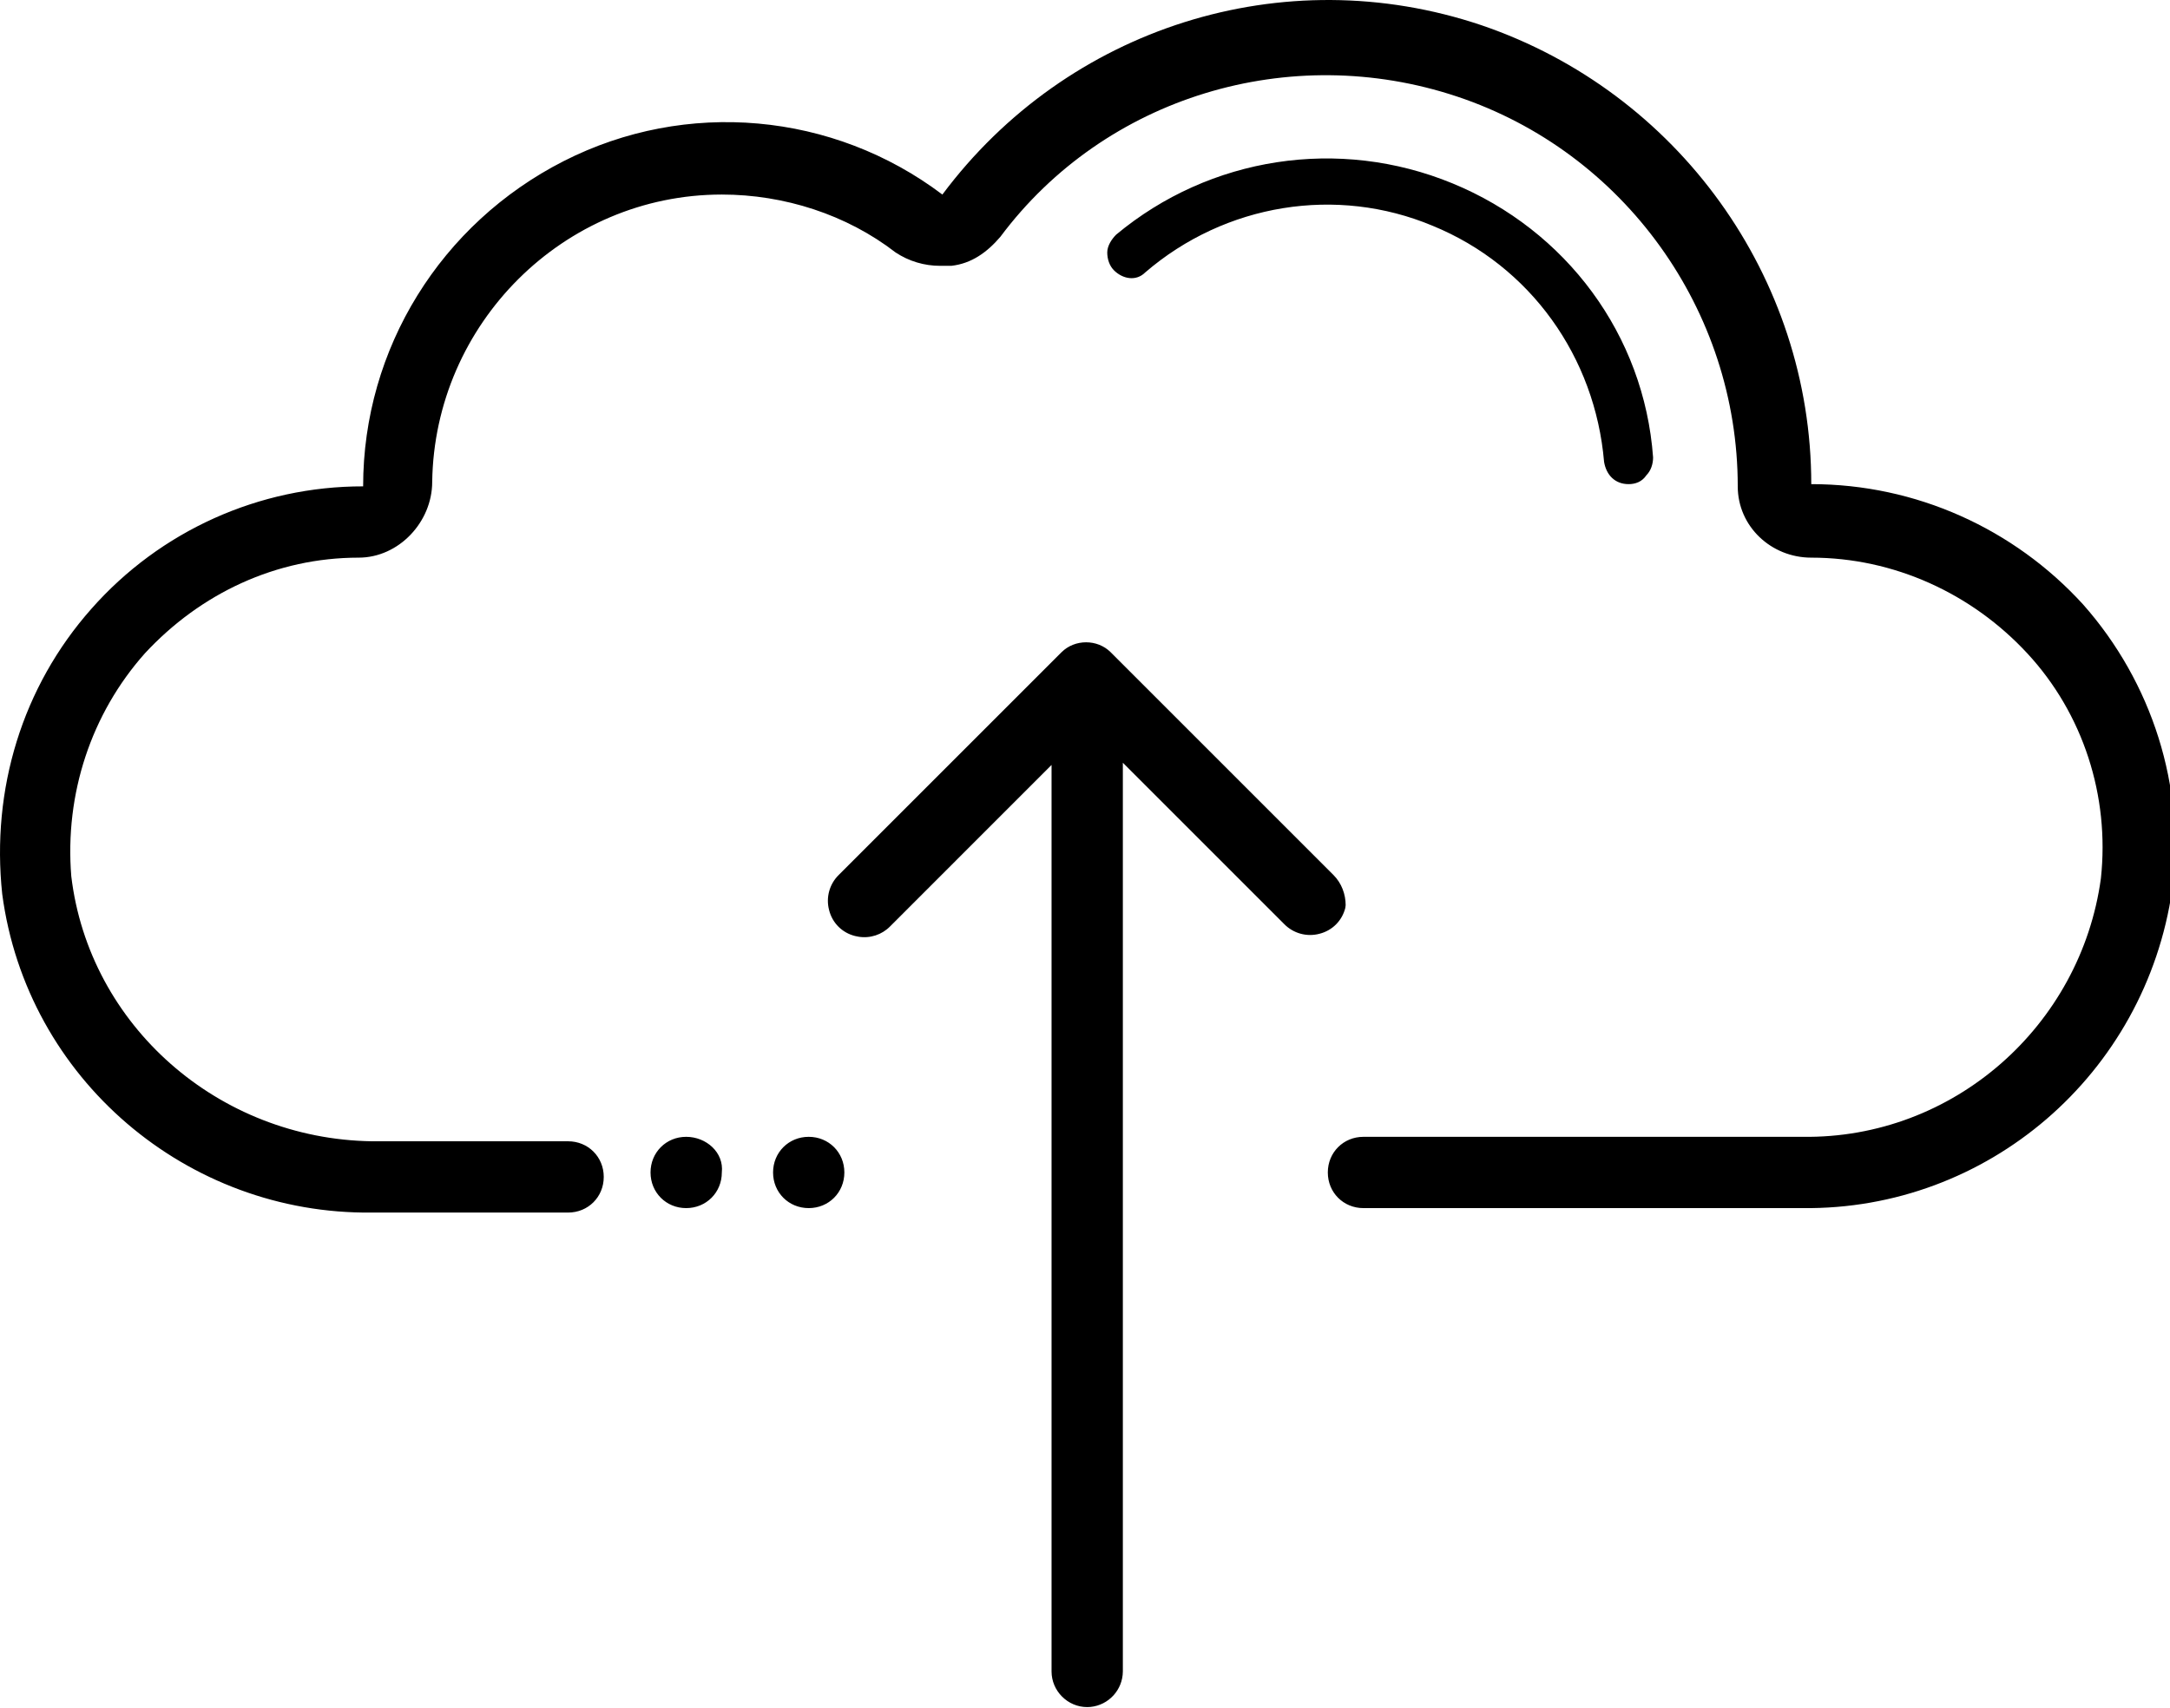
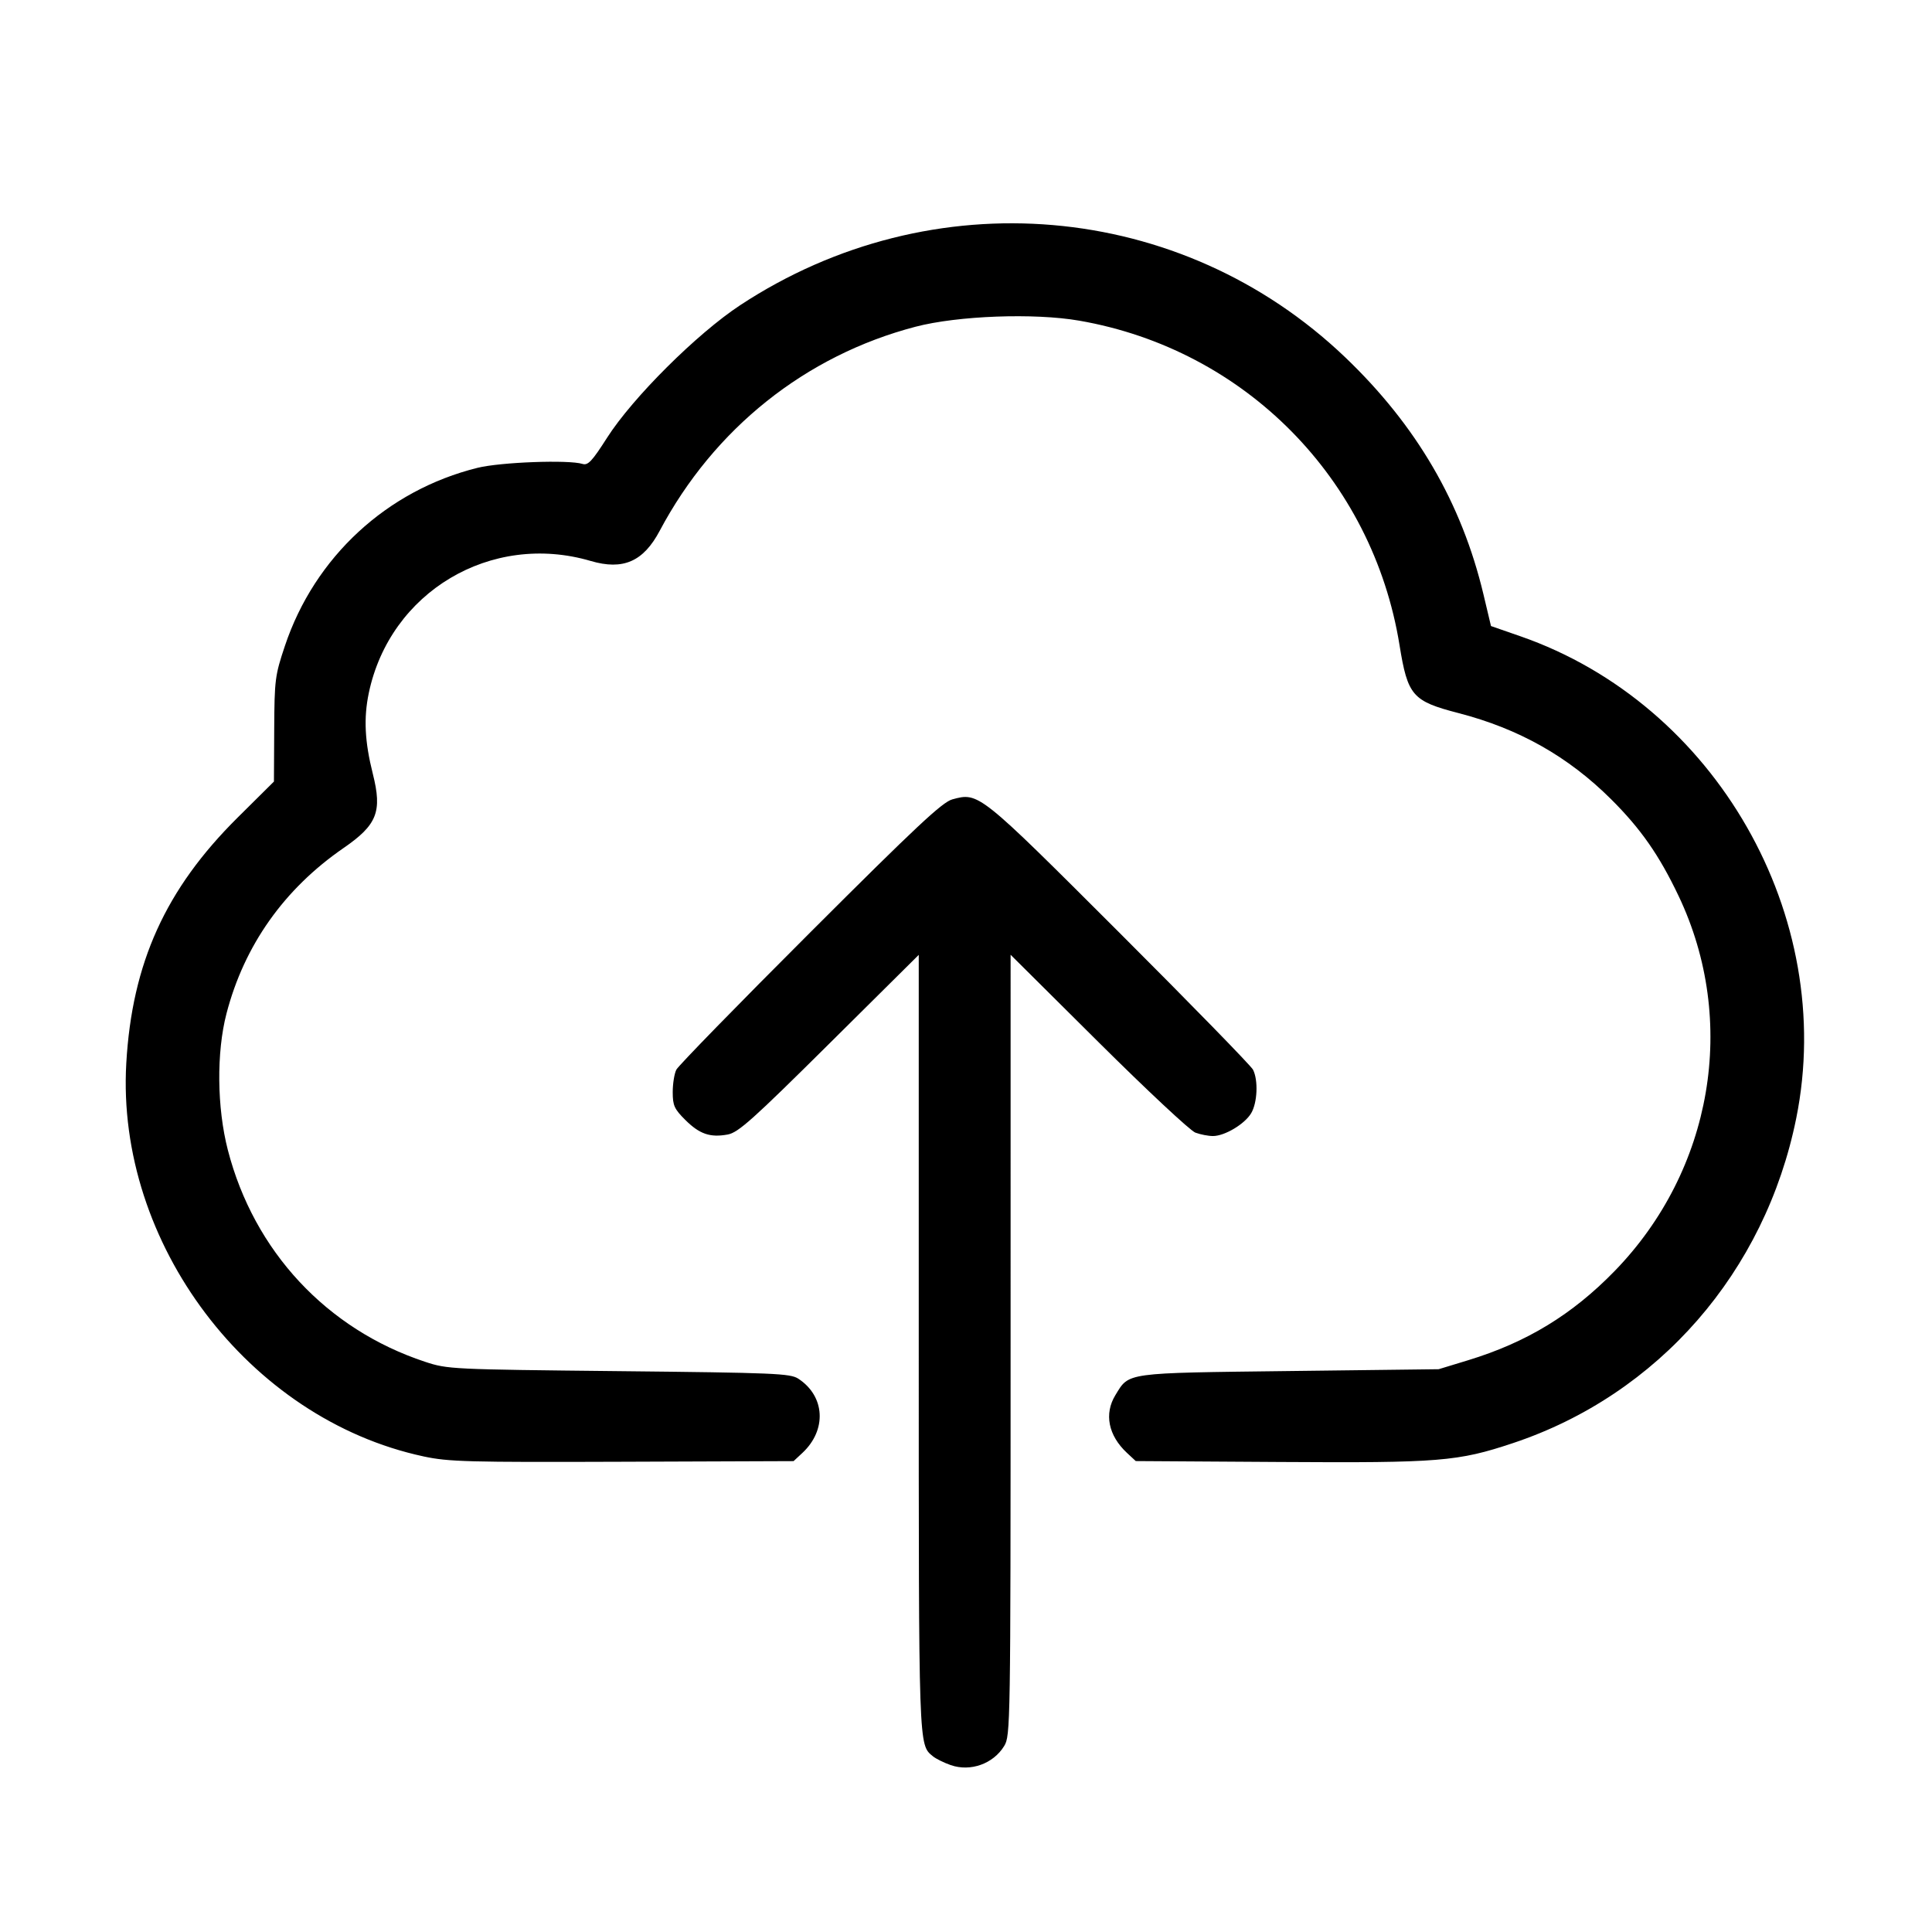
- <svg xmlns="http://www.w3.org/2000/svg">
-   <path d="M121.949 32.6c0-13.95-9-26.4-22.2-30.9-13.35-4.5-27.9.15-36.3 11.4-7.35-5.55-17.25-6.45-25.5-2.25s-13.5 12.6-13.5 21.9A24.35 24.35 0 0 0 6.149 41c-4.65 5.25-6.75 12.15-6 19.2 1.65 12.45 12.45 21.6 24.9 21.45h13.2c1.35 0 2.4-1.05 2.4-2.4s-1.05-2.4-2.4-2.4h-13.2c-10.35-.15-19.05-7.8-20.25-17.85-.45-5.55 1.35-10.95 4.95-15 3.75-4.05 8.85-6.45 14.4-6.45 2.7 0 4.95-2.4 4.95-5.1.15-10.65 8.85-19.35 19.5-19.35 4.2 0 8.4 1.35 11.7 3.9a5.41 5.41 0 0 0 3 .9h.75c1.35-.15 2.4-.9 3.3-1.95 7.05-9.45 19.5-13.2 30.75-9.45s18.9 14.4 18.9 26.25c0 2.7 2.25 4.8 4.95 4.8 5.55 0 10.8 2.4 14.55 6.45s5.55 9.6 4.95 15.15c-1.35 9.9-9.9 17.55-20.1 17.4h-29.55c-1.35 0-2.4 1.05-2.4 2.4s1.05 2.4 2.4 2.4h29.55c12.45.15 23.1-9 24.9-21.45.9-6.9-1.35-13.95-6-19.2-4.65-5.1-11.25-8.1-18.3-8.1zm-44.85-14.25c5.4-4.65 12.9-5.85 19.35-3.15 6.6 2.7 10.95 8.85 11.55 15.9.15.9.75 1.5 1.65 1.5.45 0 .9-.15 1.2-.6.3-.3.45-.75.45-1.2-.6-8.25-5.85-15.3-13.5-18.45s-16.35-1.8-22.65 3.45c-.3.3-.6.75-.6 1.2s.15.9.45 1.2c.6.6 1.5.75 2.1.15h0zm-30.9 58.2c-1.35 0-2.4 1.05-2.4 2.4s1.05 2.4 2.4 2.4 2.4-1.05 2.4-2.4c.15-1.35-1.05-2.4-2.4-2.4zm25.27-32.63c.893-.893 2.418-.893 3.311 0h0l15 15c.551.551.82 1.303.82 2.03h0l-.022.182c-.217.869-.877 1.529-1.746 1.746a2.44 2.44 0 0 1-2.362-.647h0L75.599 51.36v61.19a2.42 2.42 0 0 1-2.183 2.39h0l-.217.01c-1.314 0-2.4-1.086-2.4-2.4h0V51.509L59.929 62.38a2.43 2.43 0 0 1-2.127.695h0l-.235-.048c-.869-.217-1.529-.877-1.746-1.746a2.44 2.44 0 0 1 .647-2.362h0L71.469 43.92zm-17.02 32.63c1.35 0 2.4 1.05 2.4 2.4s-1.05 2.4-2.4 2.4-2.4-1.05-2.4-2.4 1.05-2.4 2.4-2.4z" fill-rule="evenodd" />
+ <svg xmlns="http://www.w3.org/2000/svg" width="200" height="200" viewBox="0 0 105.833 105.833" version="1.1" id="svg1" xml:space="preserve">
+   <defs id="defs1" />
+   <g id="layer1">
+     <path style="stroke-width:0.671" d="M 52.078,96.69 C 51.707,96.56 51.27,96.344 51.107,96.21 50.314,95.555 50.328,95.953 50.328,73.56 V 52.307 l -4.897,4.859 c -4.214,4.182 -4.99,4.876 -5.569,4.982 -0.964,0.176 -1.544,-0.024 -2.325,-0.802 -0.6,-0.597 -0.686,-0.789 -0.686,-1.521 0,-0.461 0.089,-1.014 0.198,-1.229 0.109,-0.215 3.404,-3.594 7.323,-7.508 5.823,-5.818 7.247,-7.151 7.798,-7.3 1.448,-0.392 1.445,-0.394 9.146,7.3 3.918,3.915 7.213,7.293 7.323,7.508 0.293,0.577 0.241,1.808 -0.1,2.383 -0.354,0.596 -1.451,1.252 -2.095,1.252 -0.252,0 -0.686,-0.084 -0.964,-0.187 -0.278,-0.103 -2.669,-2.337 -5.313,-4.965 l -4.807,-4.778 -6.72e-4,21.385 c -6.52e-4,20.894 -0.009,21.398 -0.351,21.958 -0.598,0.977 -1.848,1.423 -2.929,1.046 z M 23.194,79.779 C 13.622,77.726 6.351,68.104 6.918,58.241 7.233,52.75 9.069,48.701 13.021,44.782 l 1.985,-1.969 0.015,-2.863 c 0.014,-2.719 0.044,-2.95 0.586,-4.569 1.627,-4.864 5.587,-8.524 10.552,-9.754 1.26,-0.312 4.99,-0.451 5.75,-0.214 0.3,0.093 0.523,-0.144 1.348,-1.437 1.398,-2.191 4.924,-5.702 7.291,-7.259 10.506,-6.912 24.144,-5.738 33.138,2.853 3.903,3.728 6.384,7.981 7.576,12.988 l 0.413,1.736 1.614,0.561 c 10.694,3.719 17.341,15.335 15.107,26.402 -1.7,8.423 -7.555,15.139 -15.514,17.794 -3.024,1.009 -4.023,1.09 -12.75,1.035 l -7.916,-0.05 -0.481,-0.447 c -1.024,-0.953 -1.262,-2.142 -0.634,-3.167 0.765,-1.25 0.452,-1.207 9.523,-1.318 l 8.185,-0.1 1.617,-0.493 c 3.2,-0.976 5.698,-2.496 8.017,-4.88 5.377,-5.527 6.771,-13.692 3.509,-20.551 C 90.888,46.845 89.883,45.403 88.257,43.784 85.906,41.443 83.207,39.919 79.891,39.061 77.37,38.408 77.113,38.112 76.665,35.341 75.193,26.228 68.193,19.139 59.115,17.565 56.647,17.137 52.466,17.293 50.148,17.899 44.127,19.474 39.113,23.475 36.136,29.08 c -0.896,1.687 -2.005,2.17 -3.779,1.649 -5.456,-1.604 -10.994,1.692 -12.155,7.234 -0.287,1.368 -0.222,2.671 0.222,4.43 0.521,2.069 0.236,2.792 -1.602,4.059 -3.258,2.245 -5.442,5.333 -6.415,9.069 -0.554,2.128 -0.524,5.159 0.074,7.475 1.432,5.544 5.415,9.821 10.803,11.601 1.234,0.408 1.438,0.417 10.61,0.513 8.533,0.089 9.395,0.125 9.836,0.413 1.472,0.961 1.572,2.812 0.222,4.069 l -0.481,0.447 -9.375,0.034 c -8.492,0.031 -9.519,0.003 -10.902,-0.293 z" id="path1" />
+   </g>
</svg>
